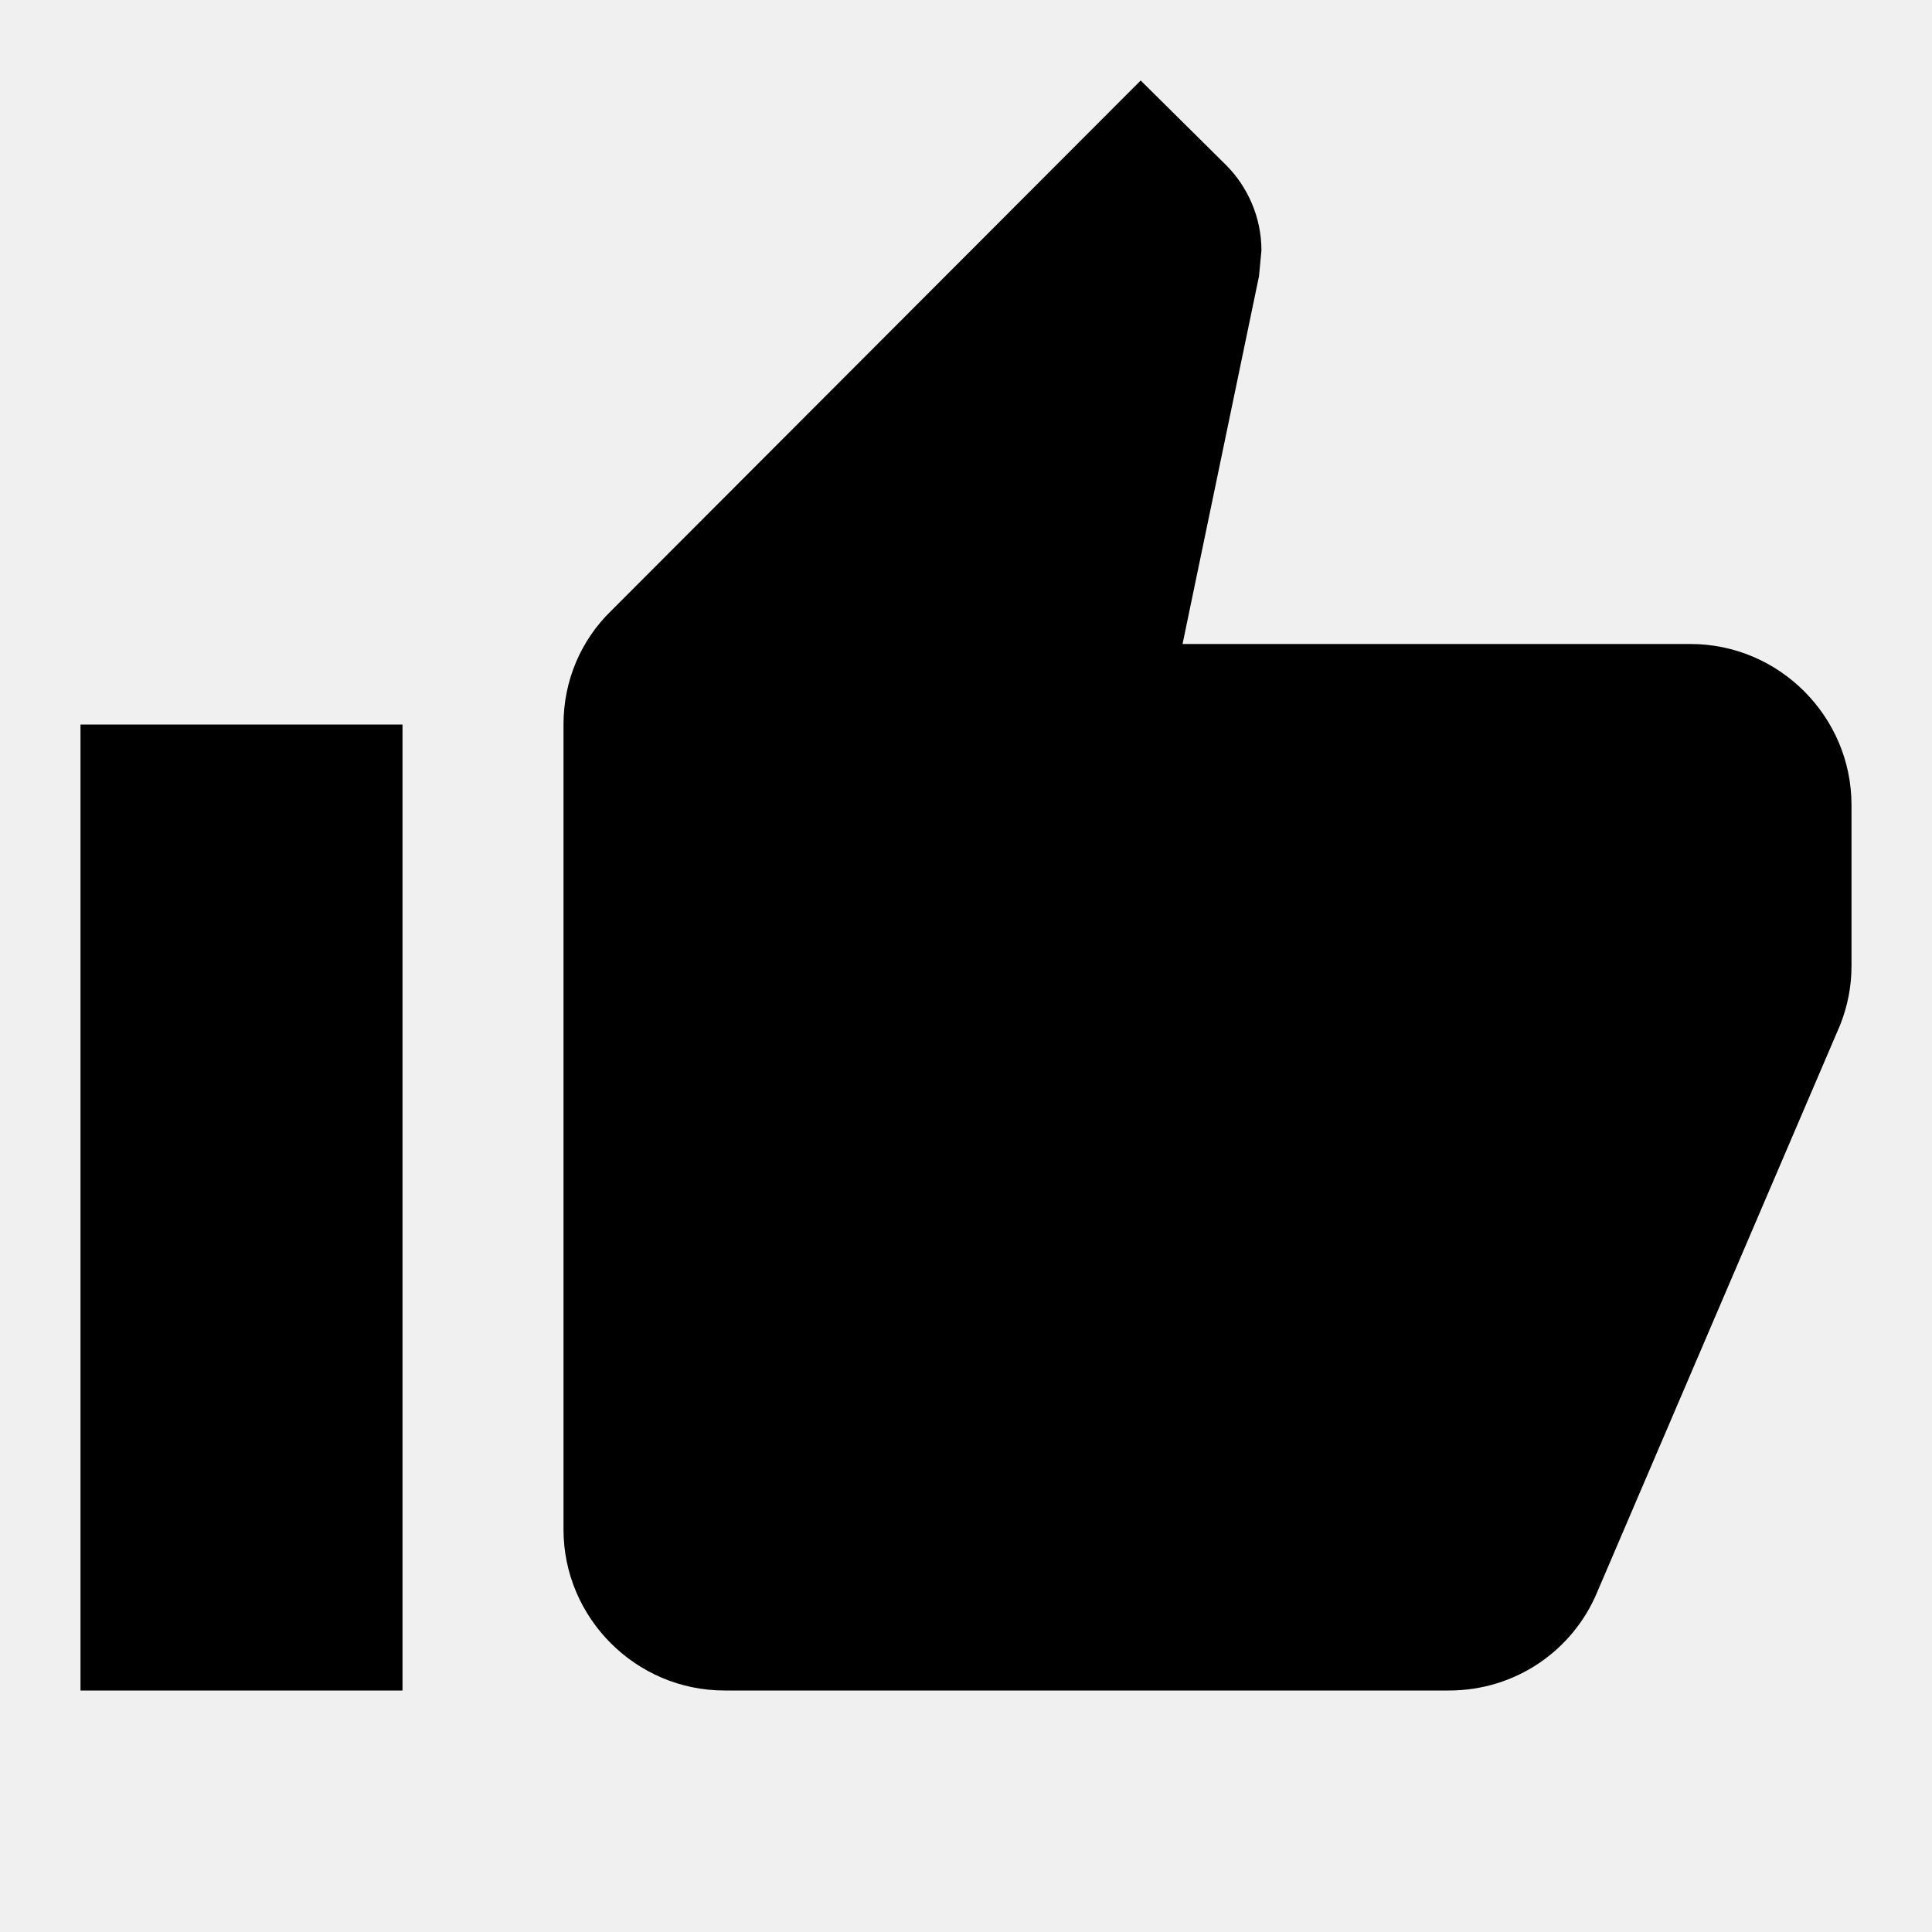
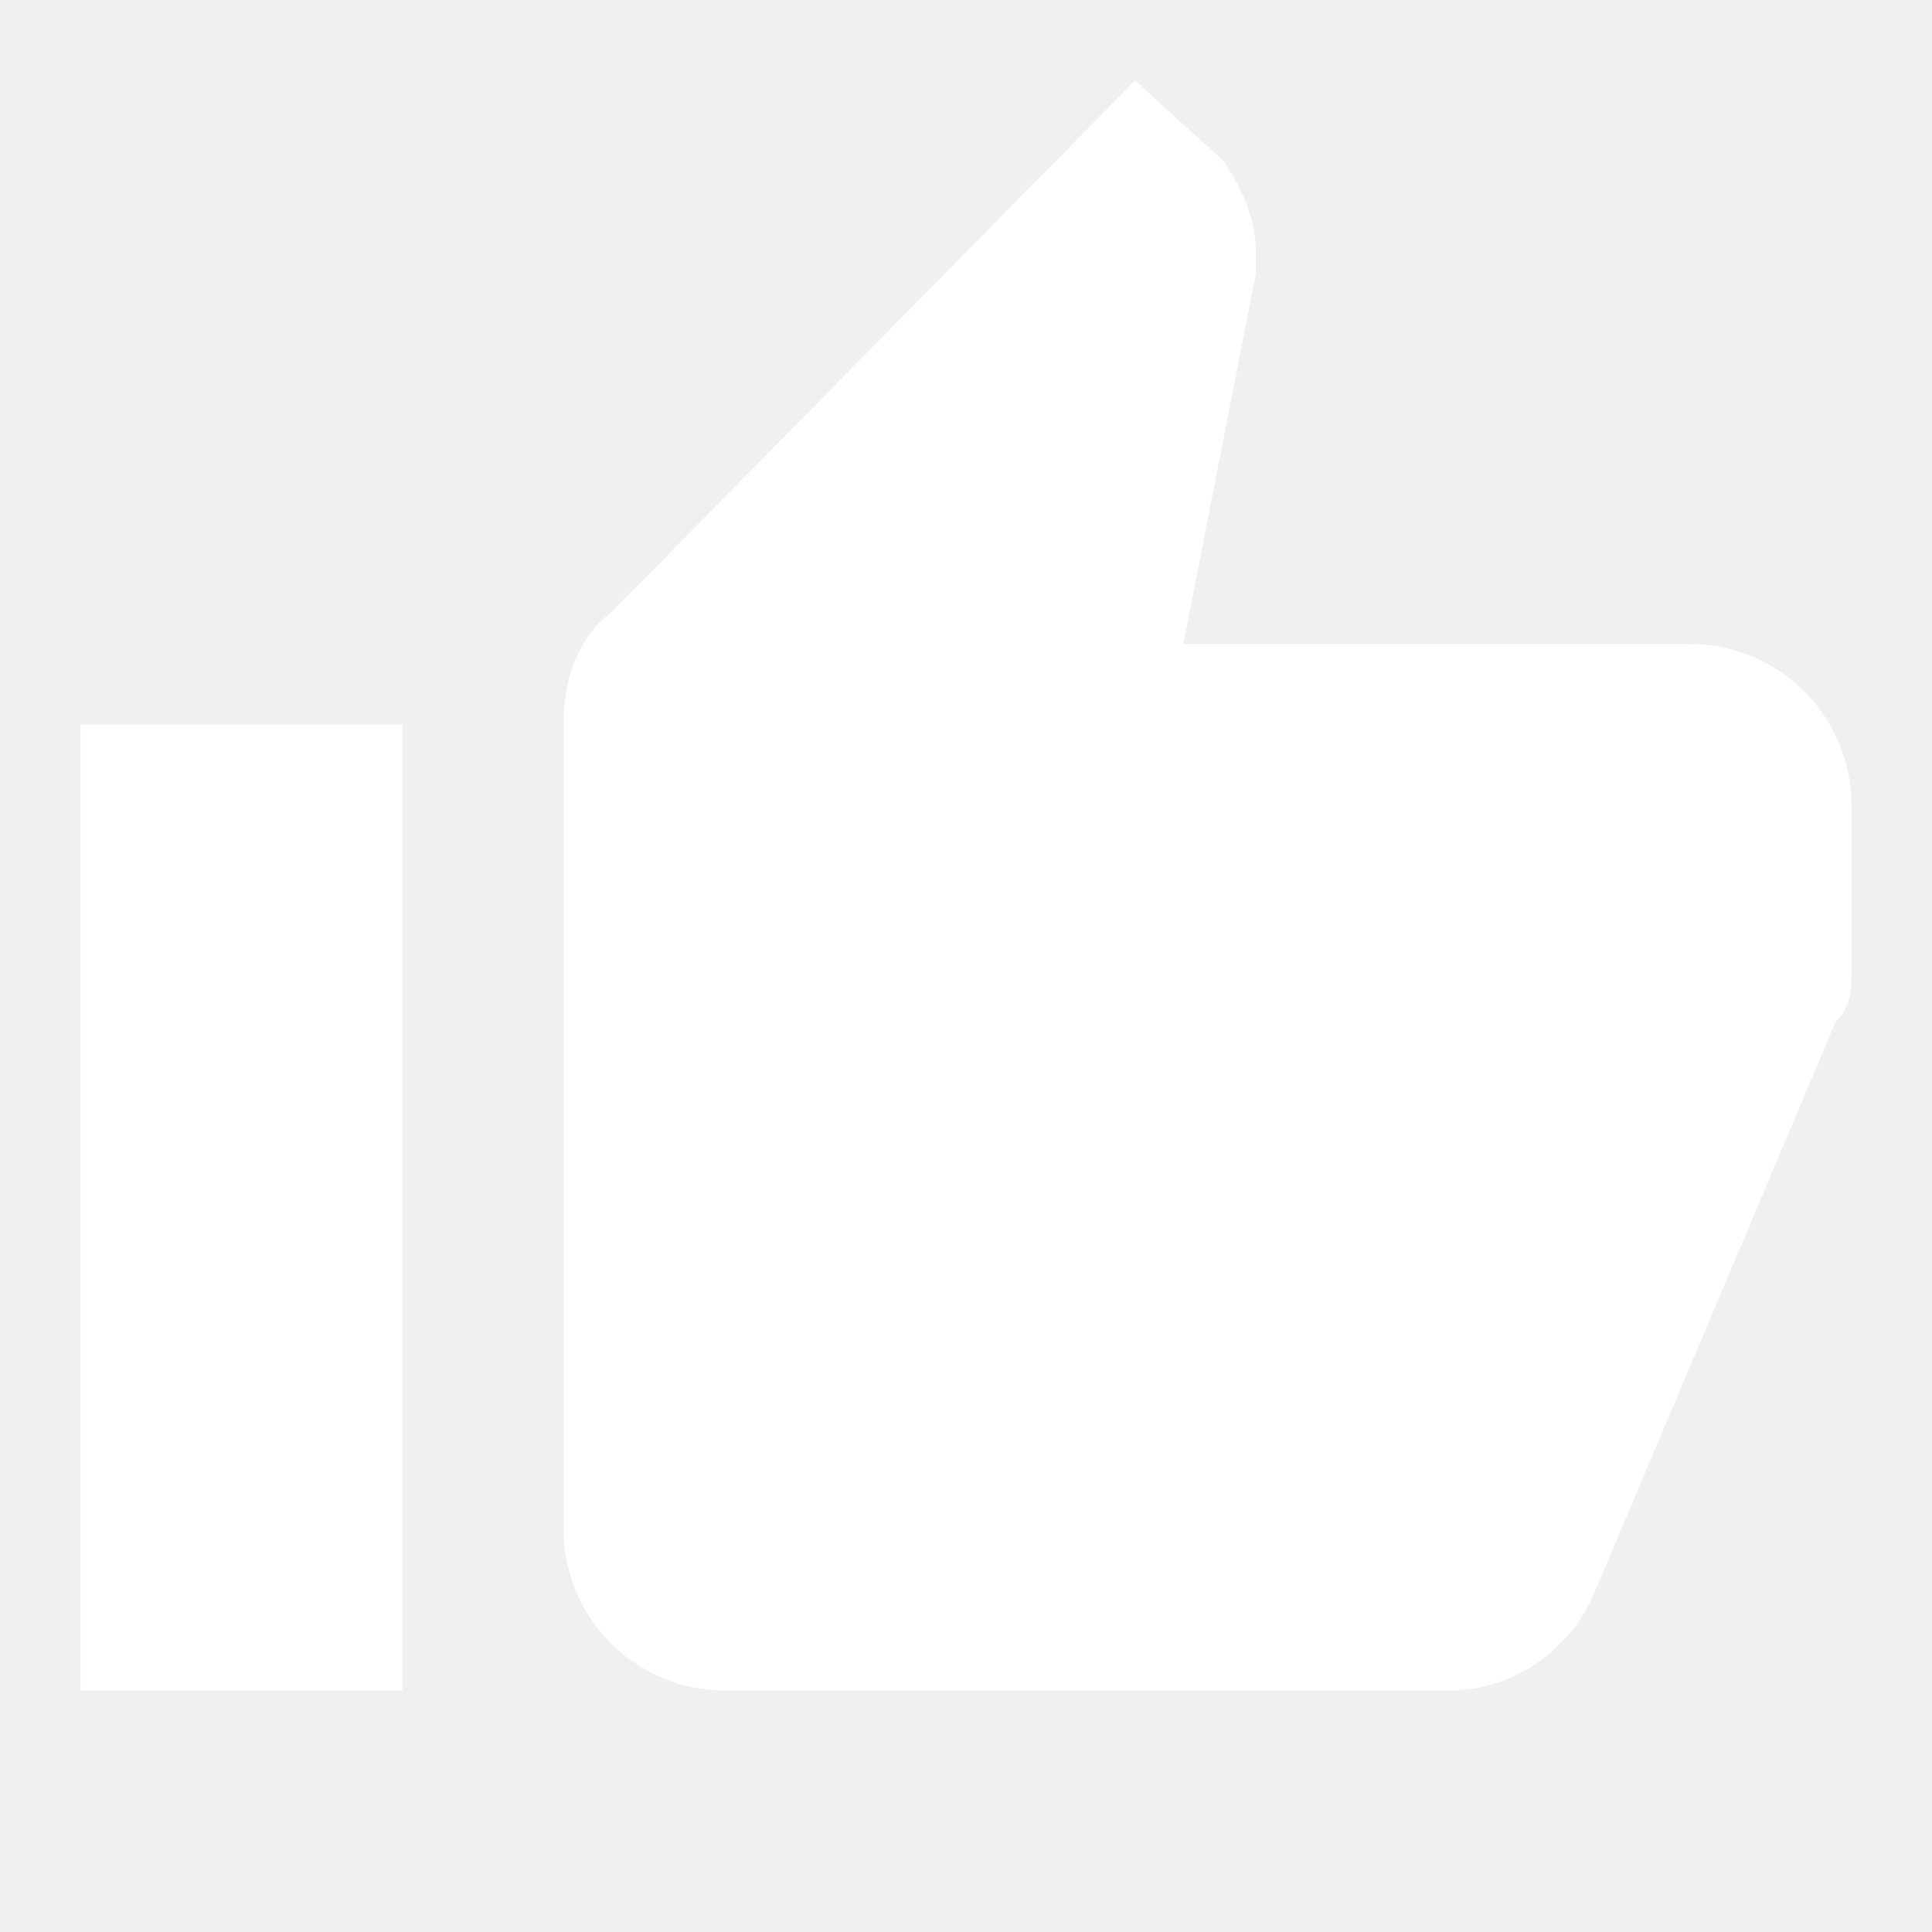
- <svg xmlns="http://www.w3.org/2000/svg" height="24" viewBox="0 0 24 24" width="24">
-   <path d="M0 0h24v24H0V0z" fill="none" />
-   <path d="M1 21h4V9H1v12zm22-11c0-1.1-.9-2-2-2h-6.31l.95-4.57.03-.32c0-.41-.17-.79-.44-1.06L14.17 1 7.59 7.59C7.22 7.95 7 8.45 7 9v10c0 1.1.9 2 2 2h9c.83 0 1.54-.5 1.84-1.22l3.02-7.05c.09-.23.14-.47.14-.73v-2z" />
+ <svg xmlns="http://www.w3.org/2000/svg" version="1.1" id="Layer_1" x="0px" y="0px" viewBox="0 0 24 24" style="enable-background:new 0 0 24 24;" xml:space="preserve">
+   <style type="text/css">
+ 	.st0{fill:none;}
+ 	.st1{fill:#FFFFFF;}
+ </style>
+   <path class="st0" d="M0,0h24v24H0V0z" />
+   <path class="st1" d="M1,21h4V9H1V21z M23,10c0-1.1-0.9-2-2-2h-6.3l0.9-4.6l0-0.3c0-0.4-0.2-0.8-0.4-1.1l-1.1-1L7.6,7.6  C7.2,7.9,7,8.4,7,9v10c0,1.1,0.9,2,2,2h9c0.8,0,1.5-0.5,1.8-1.2l3-7.1C23,12.5,23,12.3,23,12V10z" />
</svg>
